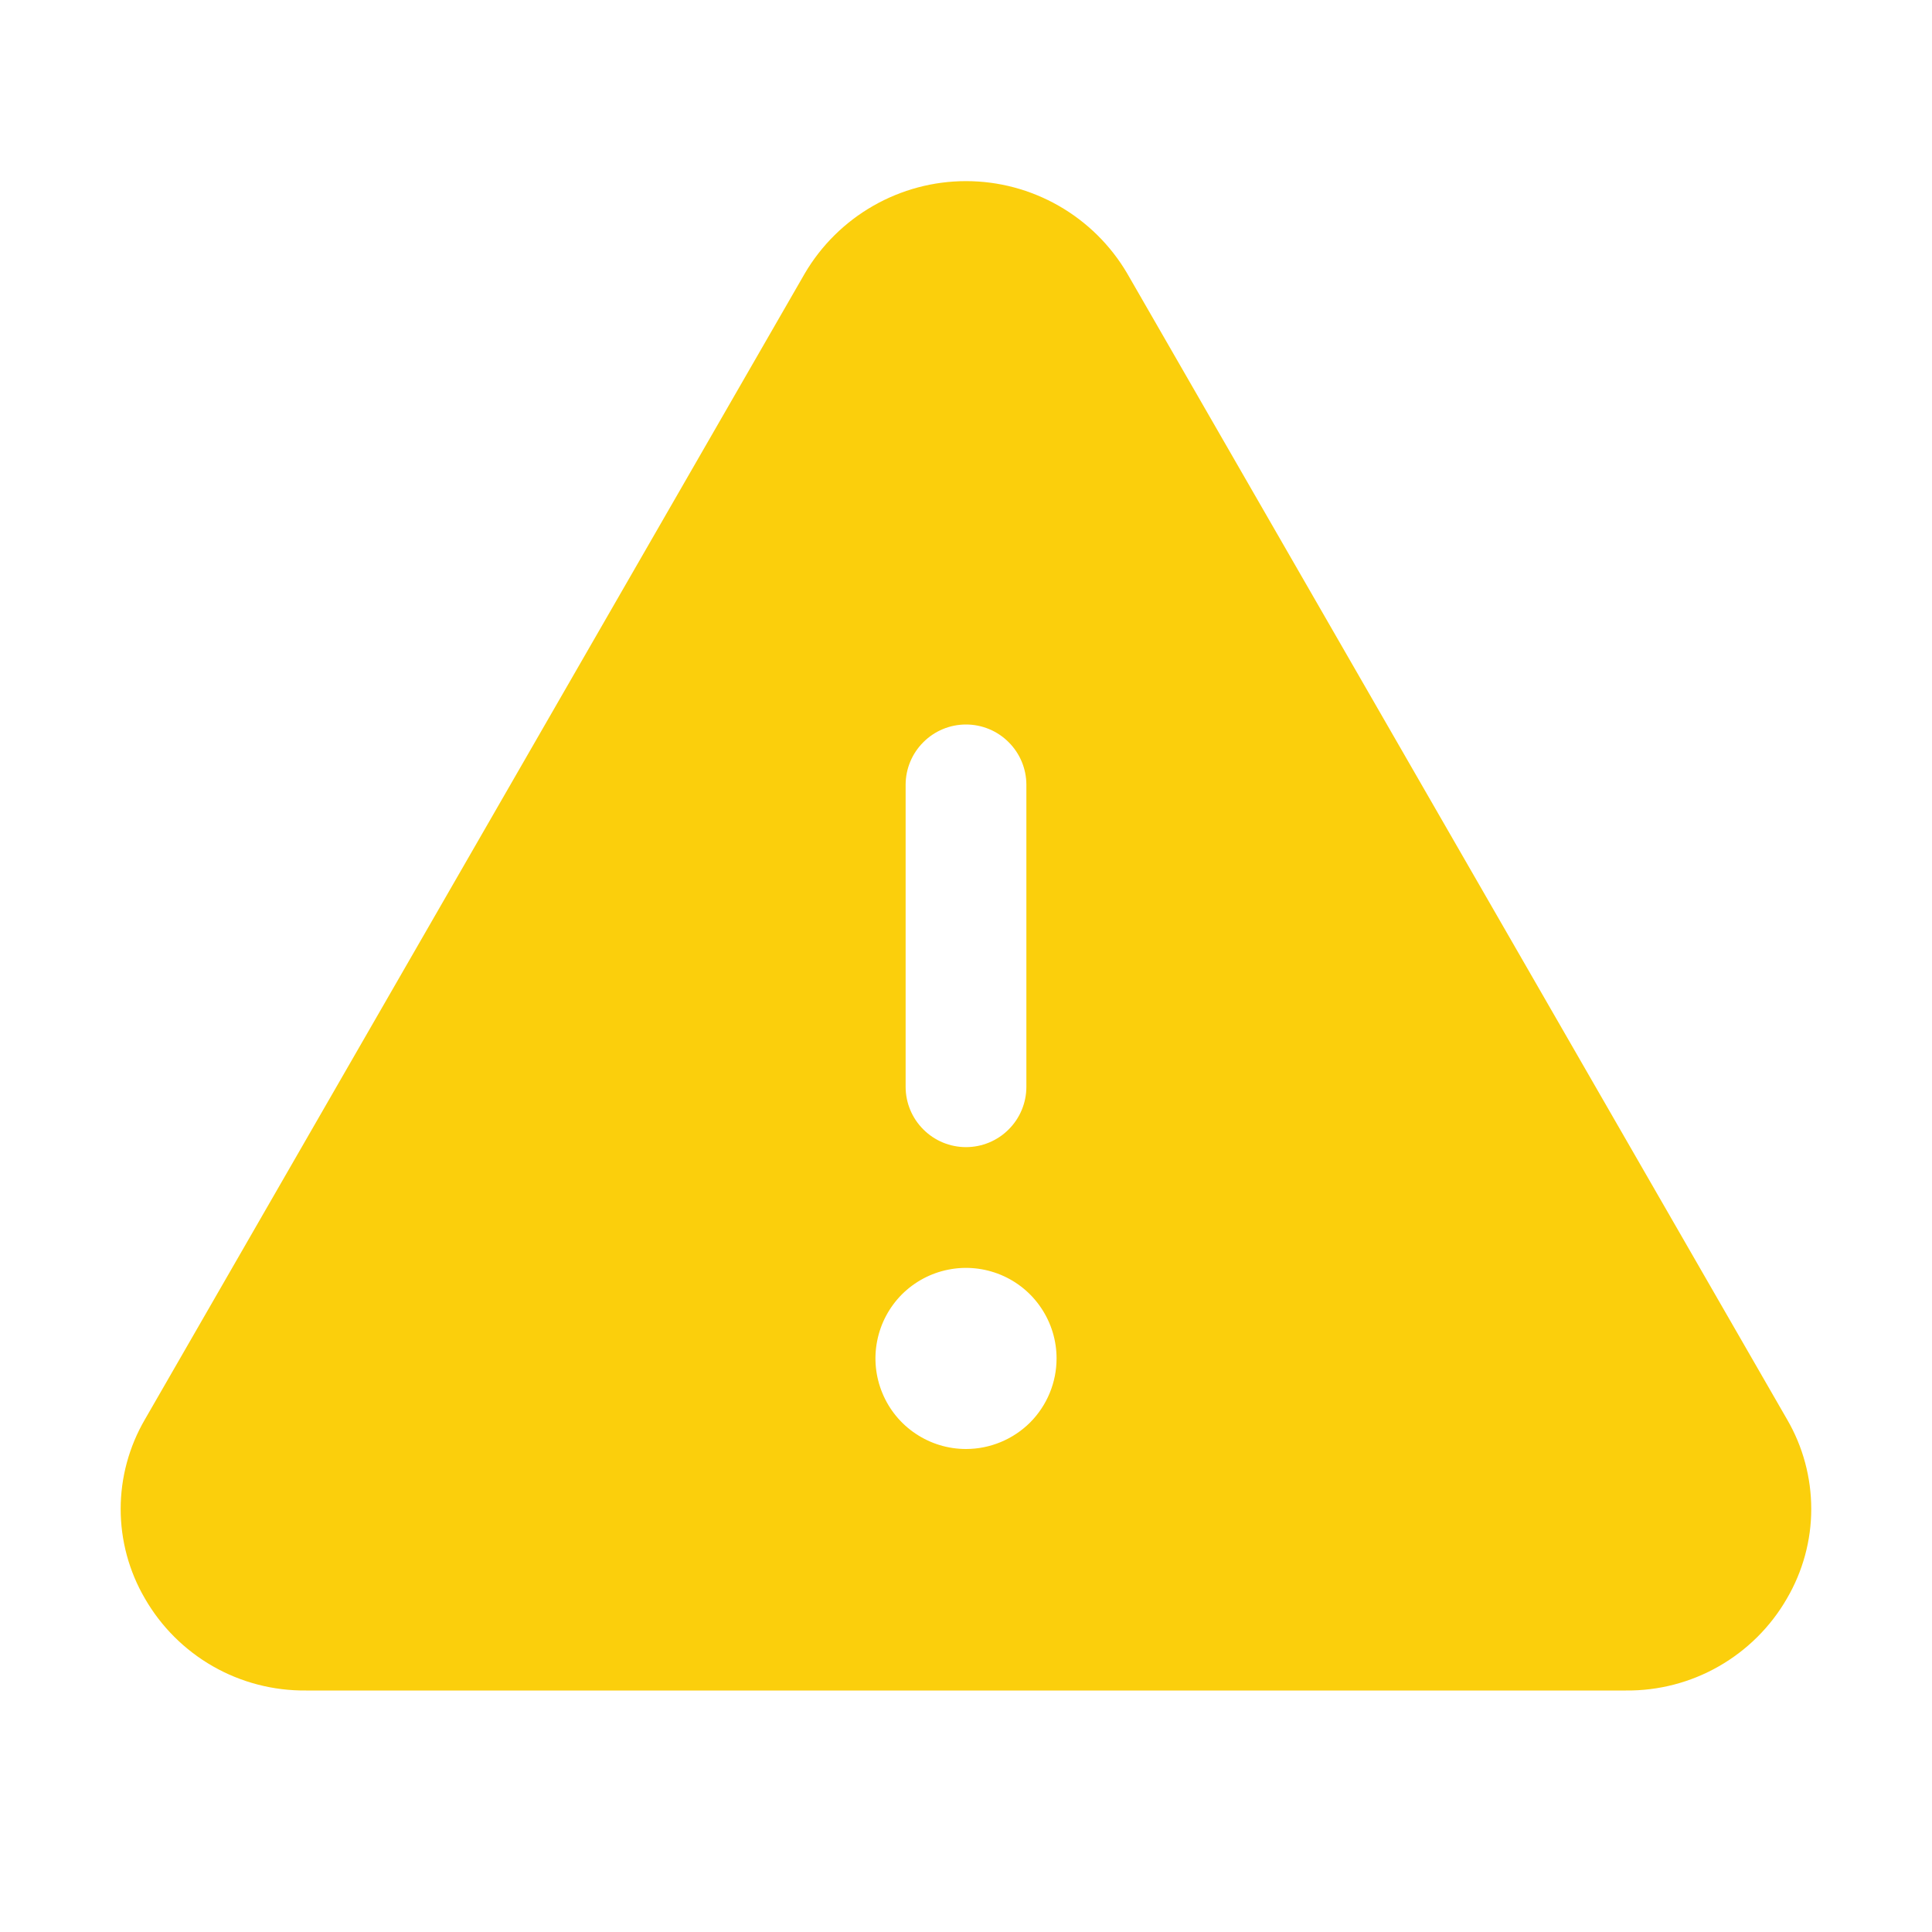
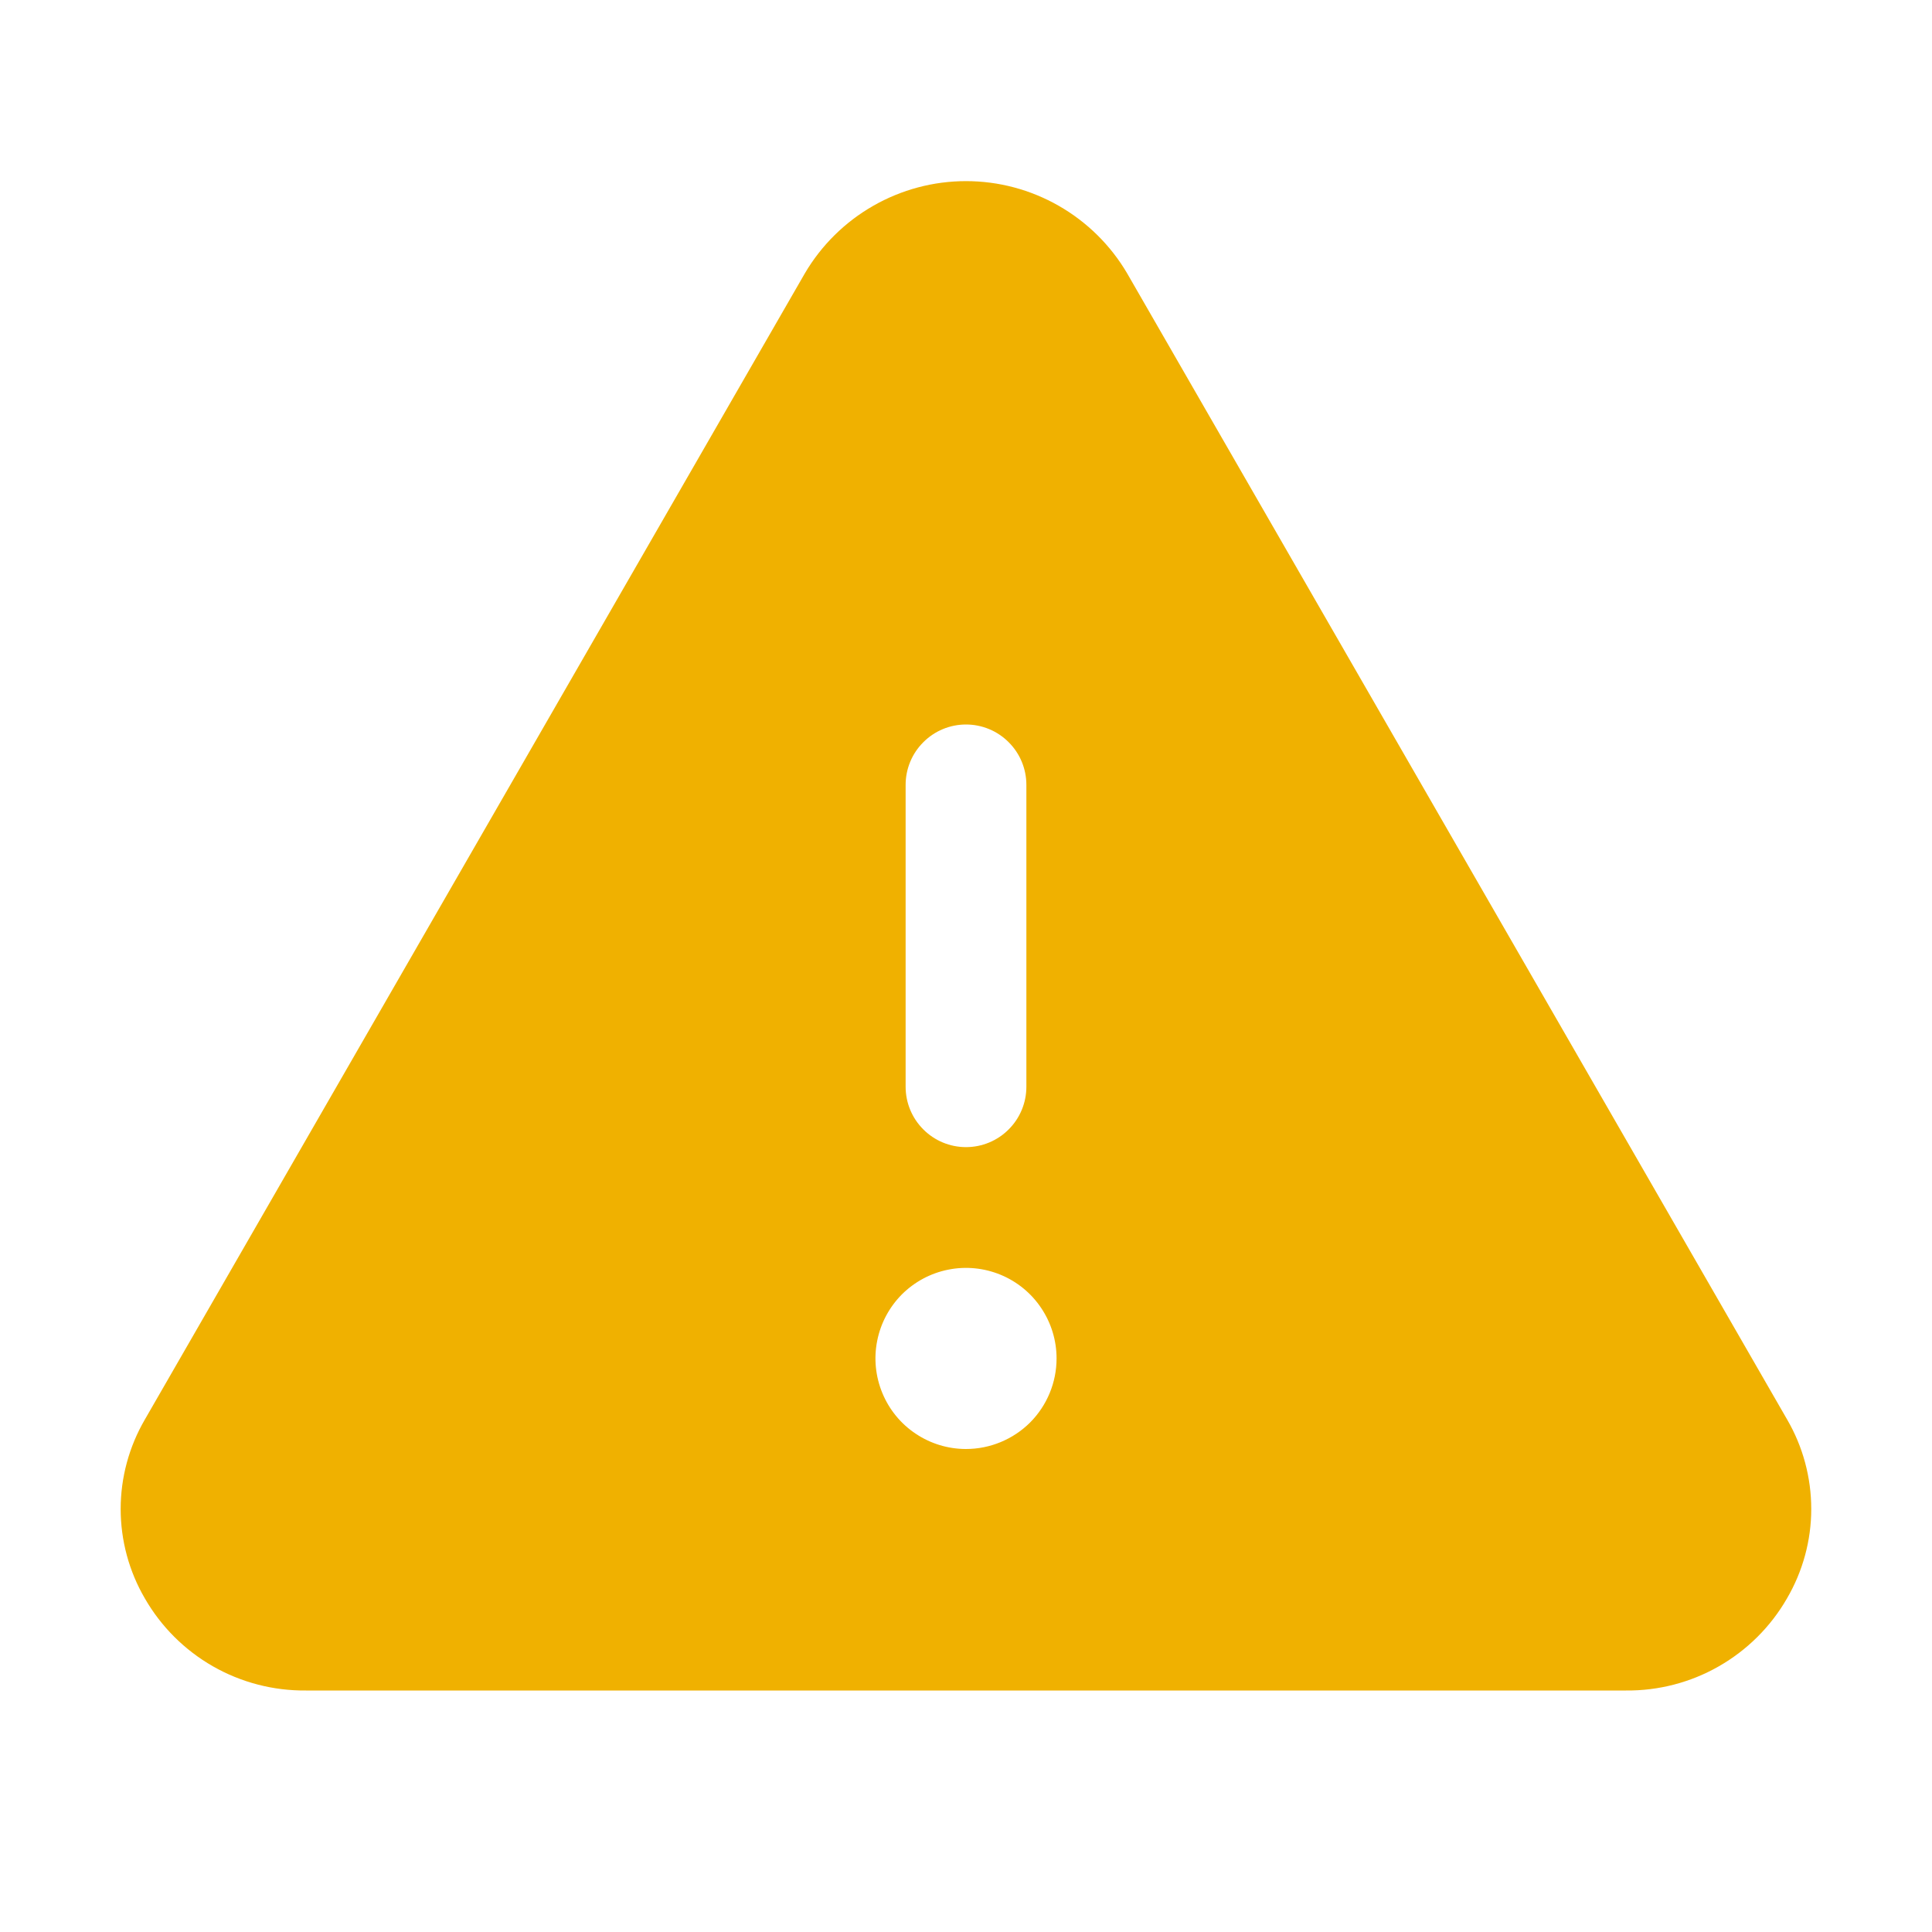
<svg xmlns="http://www.w3.org/2000/svg" preserveAspectRatio="none" overflow="visible" style="display: block;" width="24" height="24" viewBox="0 0 24 24" fill="none">
  <g id="Warning">
-     <path id="Vector" d="M22.2 17.633L14.002 3.396C13.797 3.047 13.504 2.758 13.153 2.557C12.802 2.356 12.405 2.25 12 2.25C11.595 2.25 11.198 2.356 10.847 2.557C10.496 2.758 10.203 3.047 9.998 3.396L1.8 17.633C1.603 17.971 1.499 18.355 1.499 18.745C1.499 19.136 1.603 19.52 1.8 19.857C2.002 20.208 2.294 20.499 2.646 20.7C2.998 20.901 3.397 21.004 3.802 21H20.198C20.603 21.004 21.002 20.9 21.353 20.699C21.704 20.498 21.996 20.208 22.198 19.857C22.395 19.52 22.5 19.136 22.5 18.746C22.5 18.355 22.397 17.971 22.2 17.633ZM11.25 9.75C11.25 9.551 11.329 9.36 11.47 9.22C11.61 9.079 11.801 9 12 9C12.199 9 12.39 9.079 12.53 9.22C12.671 9.36 12.75 9.551 12.75 9.75V13.5C12.75 13.699 12.671 13.89 12.53 14.03C12.39 14.171 12.199 14.25 12 14.25C11.801 14.25 11.61 14.171 11.47 14.03C11.329 13.89 11.25 13.699 11.25 13.5V9.75ZM12 18C11.777 18 11.56 17.934 11.375 17.81C11.19 17.687 11.046 17.511 10.961 17.305C10.876 17.1 10.853 16.874 10.897 16.655C10.94 16.437 11.047 16.237 11.204 16.079C11.362 15.922 11.562 15.815 11.78 15.772C11.999 15.728 12.225 15.751 12.431 15.836C12.636 15.921 12.812 16.065 12.935 16.25C13.059 16.435 13.125 16.652 13.125 16.875C13.125 17.173 13.007 17.459 12.796 17.671C12.585 17.881 12.298 18 12 18Z" fill="#FBCF0C" />
+     <path id="Vector" d="M22.2 17.633L14.002 3.396C13.797 3.047 13.504 2.758 13.153 2.557C12.802 2.356 12.405 2.25 12 2.25C11.595 2.25 11.198 2.356 10.847 2.557C10.496 2.758 10.203 3.047 9.998 3.396L1.8 17.633C1.603 17.971 1.499 18.355 1.499 18.745C1.499 19.136 1.603 19.52 1.8 19.857C2.002 20.208 2.294 20.499 2.646 20.7C2.998 20.901 3.397 21.004 3.802 21H20.198C20.603 21.004 21.002 20.9 21.353 20.699C21.704 20.498 21.996 20.208 22.198 19.857C22.395 19.52 22.5 19.136 22.5 18.746C22.5 18.355 22.397 17.971 22.2 17.633ZM11.25 9.75C11.25 9.551 11.329 9.36 11.47 9.22C11.61 9.079 11.801 9 12 9C12.199 9 12.39 9.079 12.53 9.22C12.671 9.36 12.75 9.551 12.75 9.75V13.5C12.75 13.699 12.671 13.89 12.53 14.03C12.39 14.171 12.199 14.25 12 14.25C11.801 14.25 11.61 14.171 11.47 14.03C11.329 13.89 11.25 13.699 11.25 13.5V9.75ZM12 18C11.777 18 11.56 17.934 11.375 17.81C11.19 17.687 11.046 17.511 10.961 17.305C10.876 17.1 10.853 16.874 10.897 16.655C10.94 16.437 11.047 16.237 11.204 16.079C11.362 15.922 11.562 15.815 11.78 15.772C11.999 15.728 12.225 15.751 12.431 15.836C12.636 15.921 12.812 16.065 12.935 16.25C13.059 16.435 13.125 16.652 13.125 16.875C13.125 17.173 13.007 17.459 12.796 17.671C12.585 17.881 12.298 18 12 18Z" fill="#F0B100" />
  </g>
</svg>
